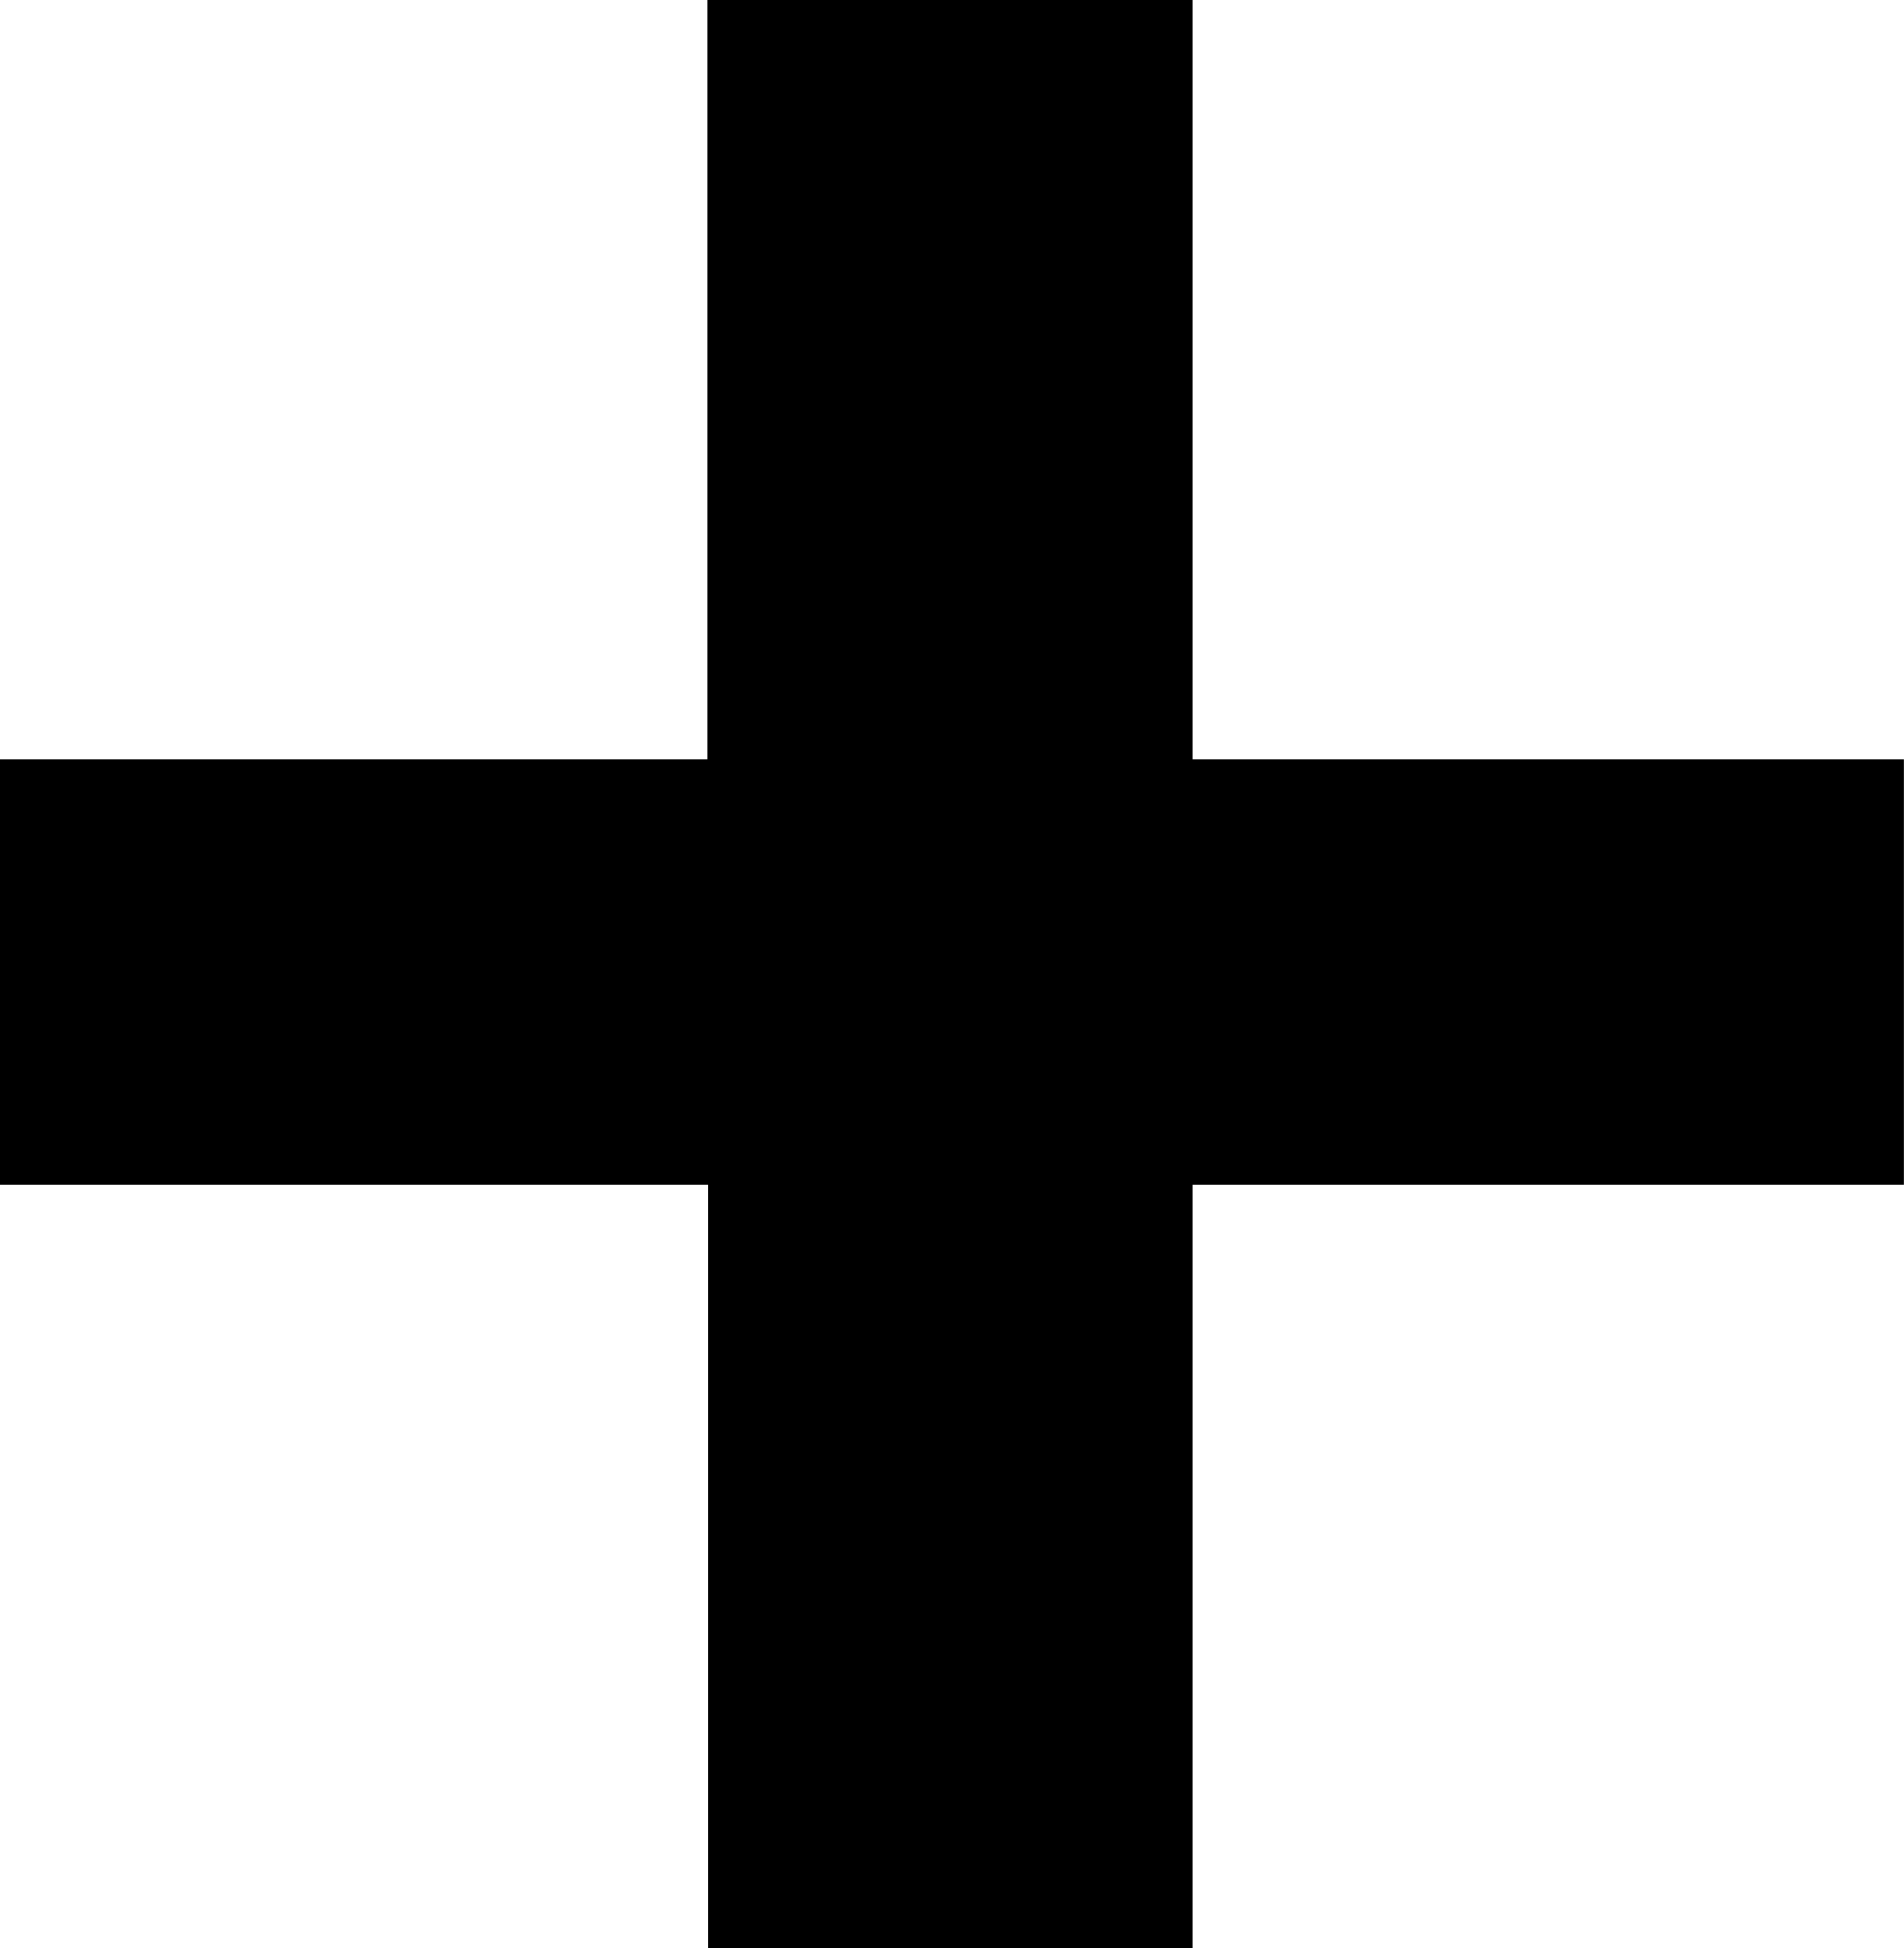
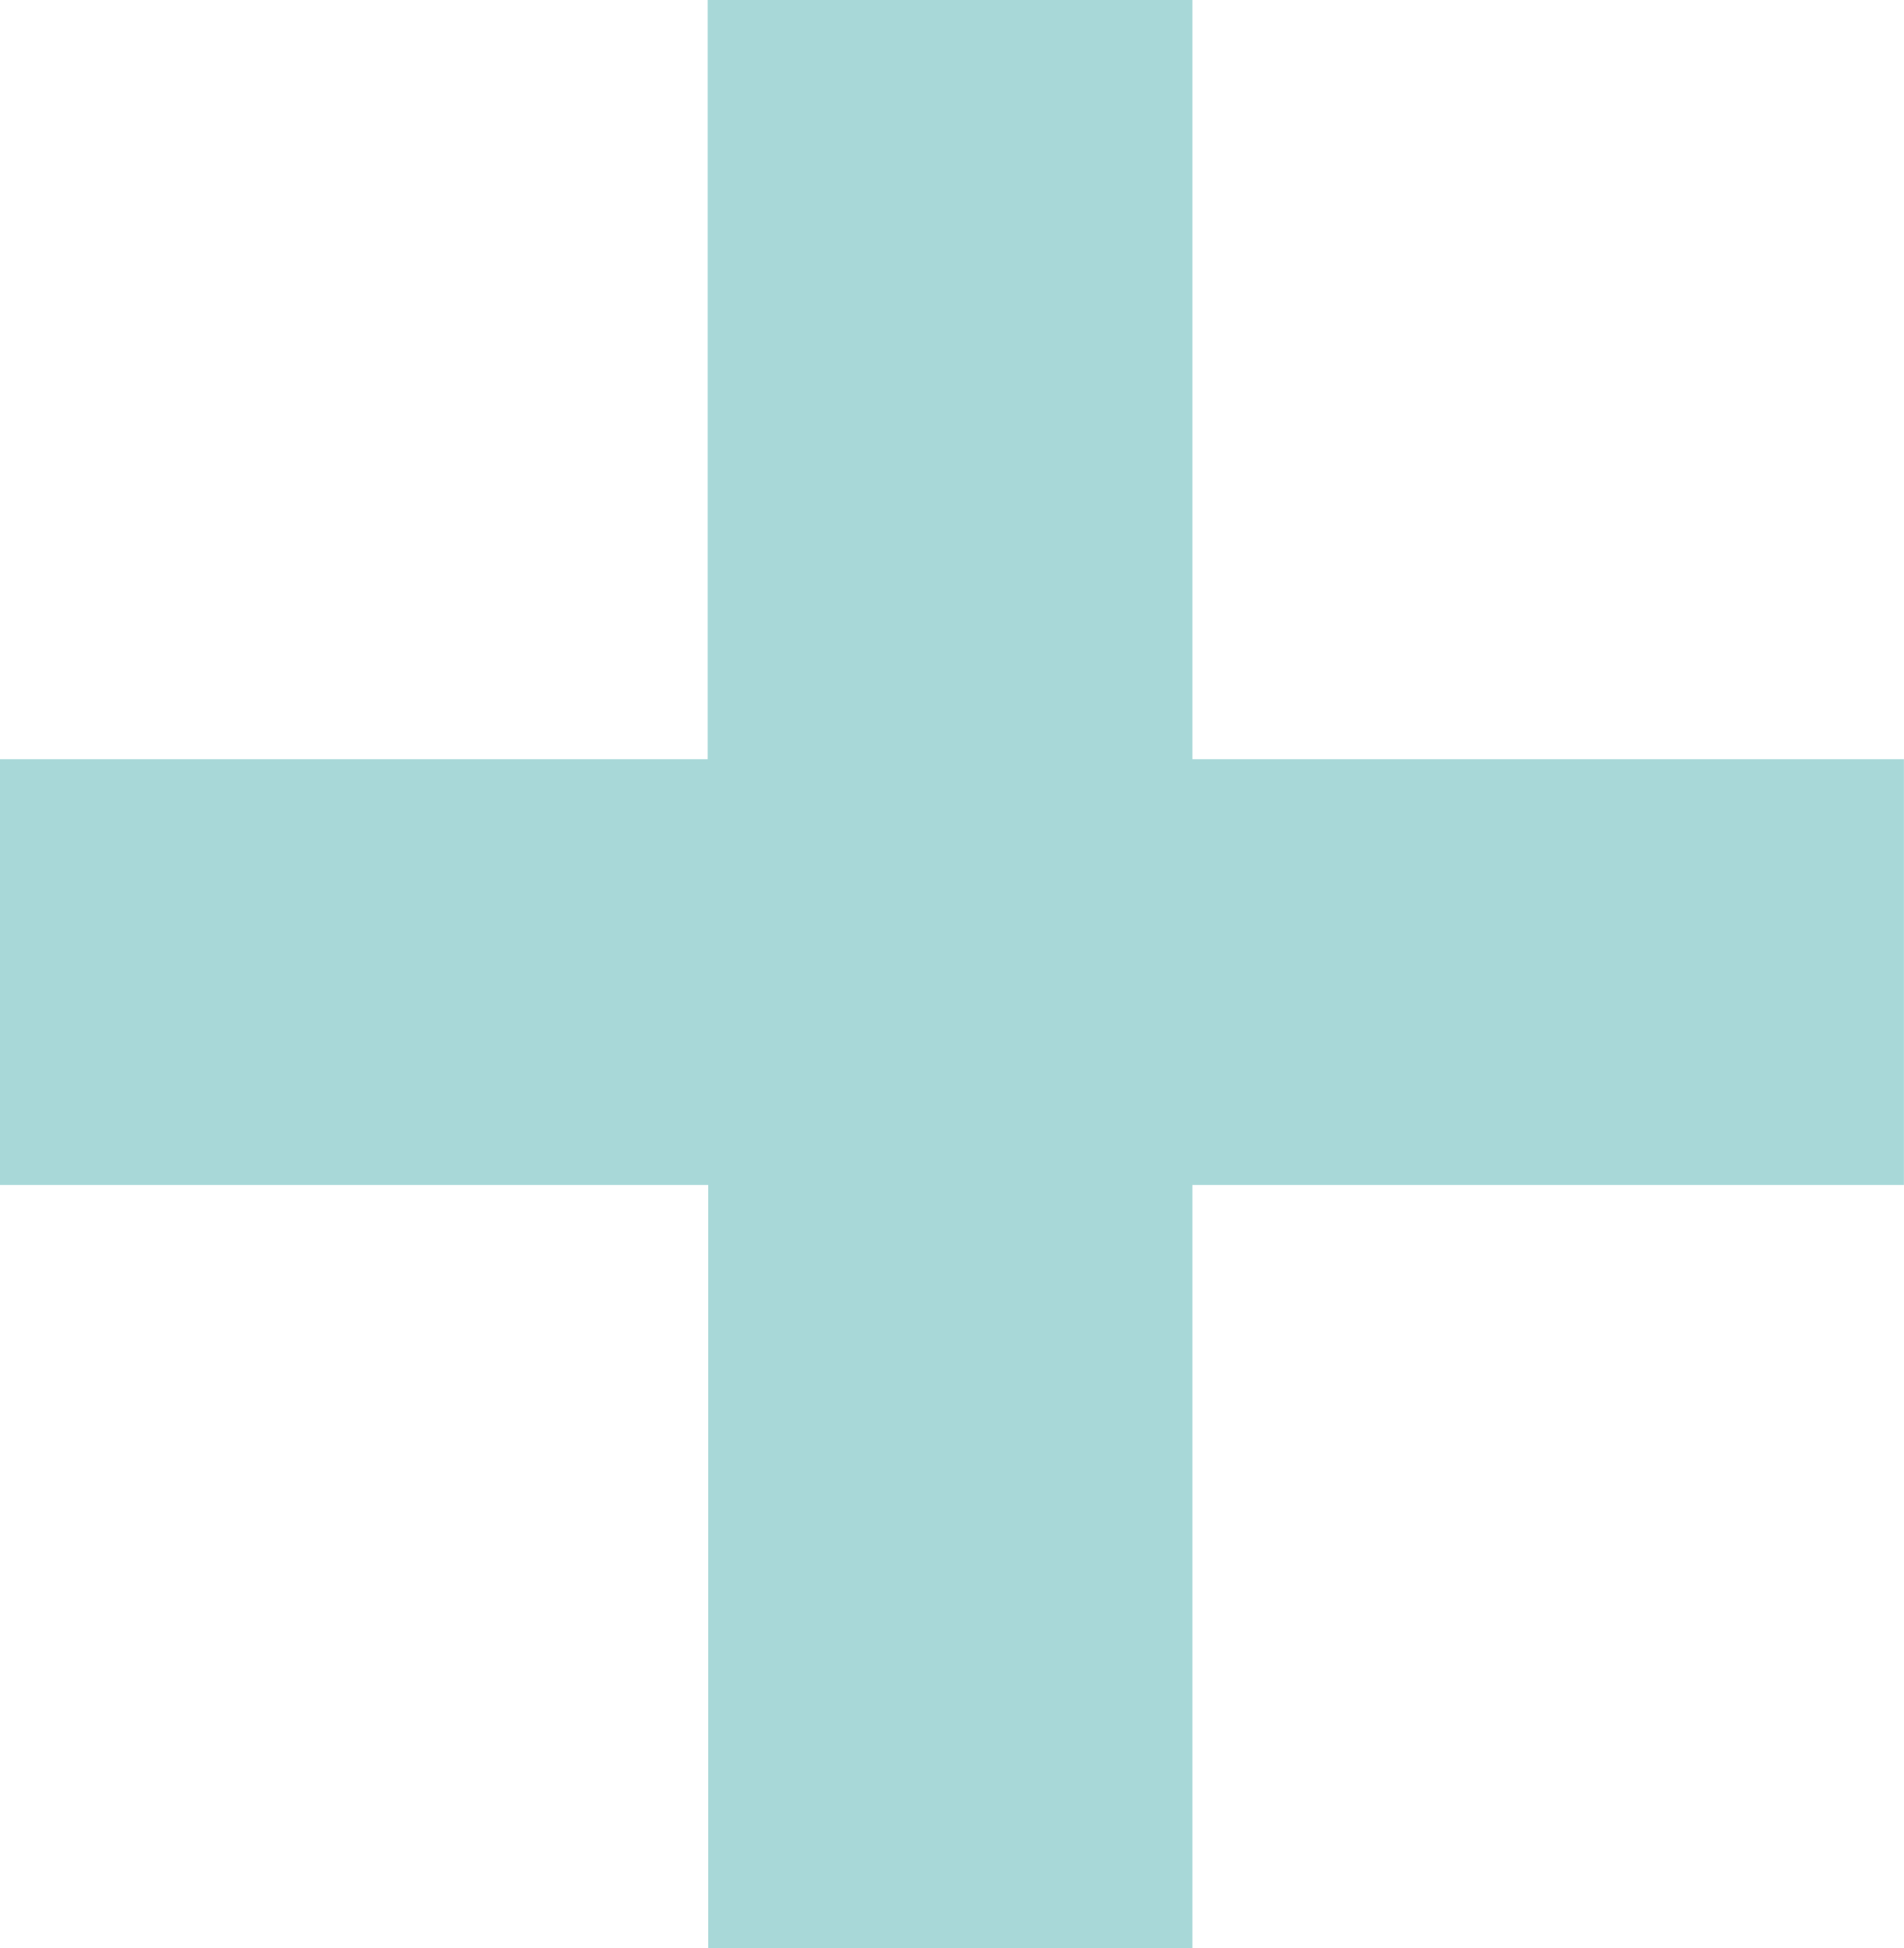
<svg xmlns="http://www.w3.org/2000/svg" viewBox="0 0 34.84 35.64">
  <g id="add-icon" data-name="add-icon">
-     <polygon points="12.95 0 12.95 13.89 0 13.89 0 21.68 12.96 21.68 12.96 35.64 21.82 35.64 21.82 21.68 34.84 21.68 34.84 13.89 21.82 13.89 21.82 0 12.95 0" />
+     <polygon points="12.95 0 12.95 13.89 0 13.89 0 21.68 12.96 21.68 12.96 35.64 21.82 35.64 21.82 21.68 34.84 21.68 34.84 13.89 21.82 13.89 21.82 0 12.95 0" fill="#a8d8d8" />
  </g>
</svg>
